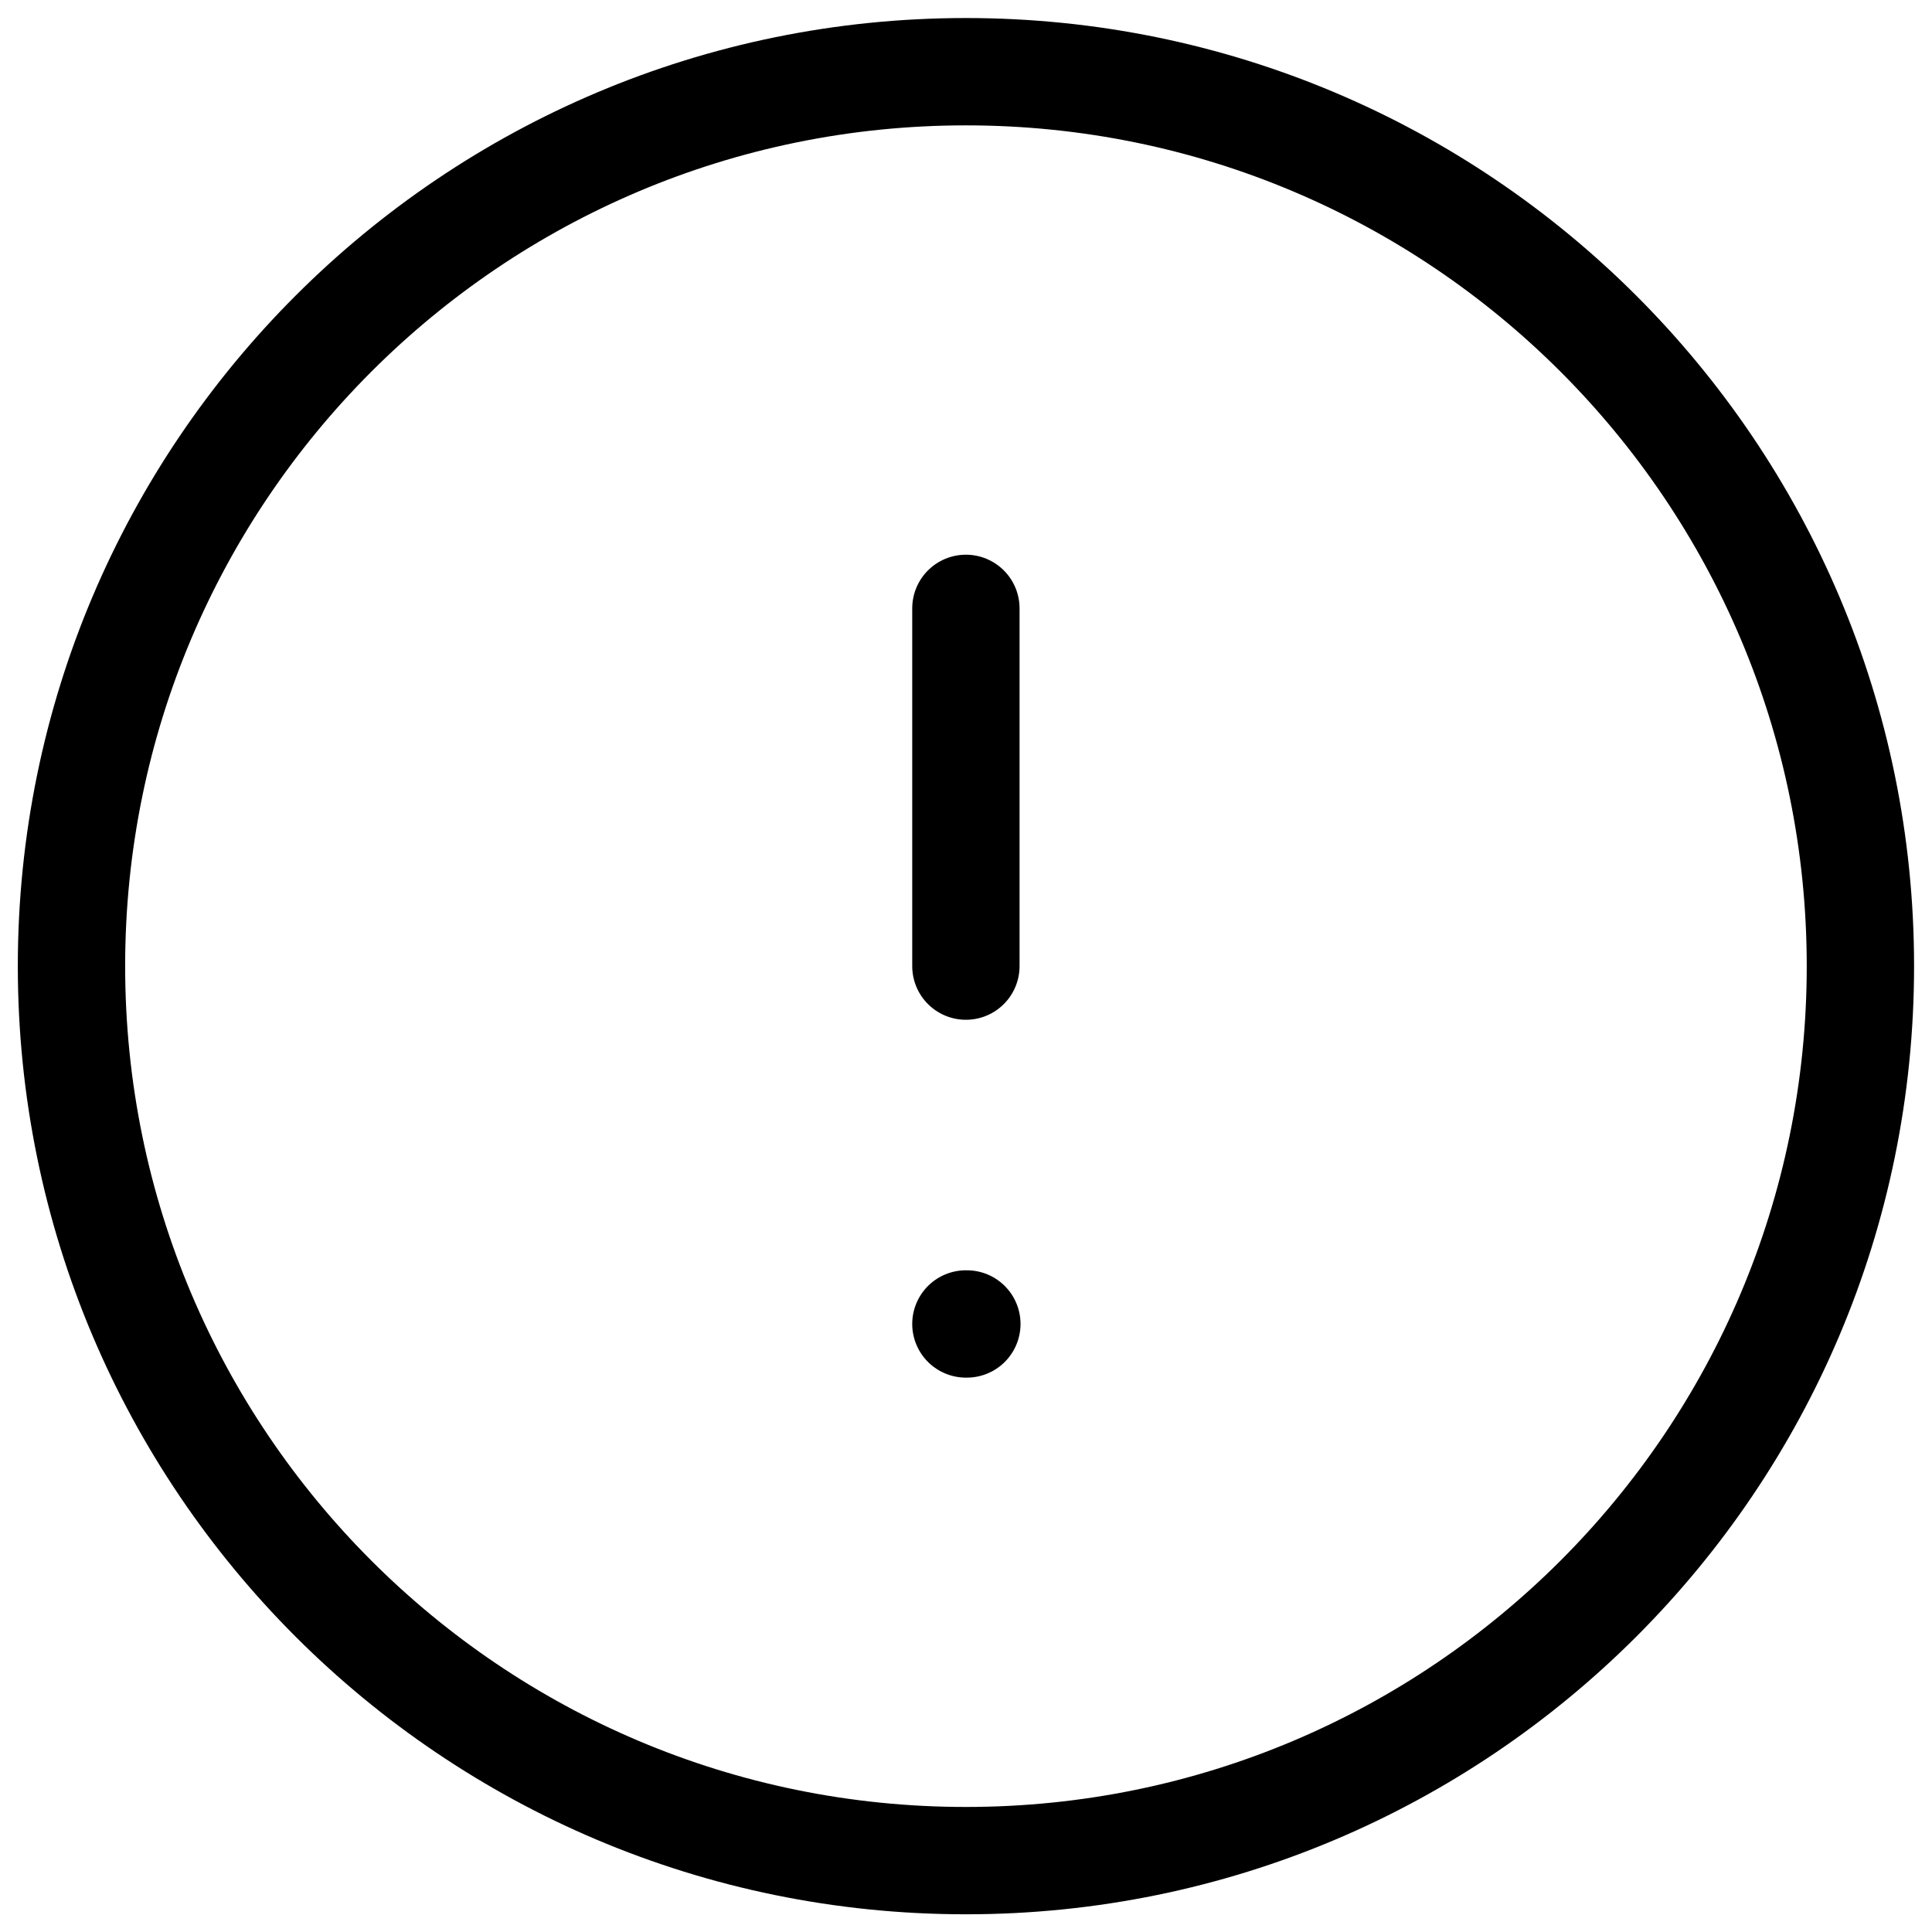
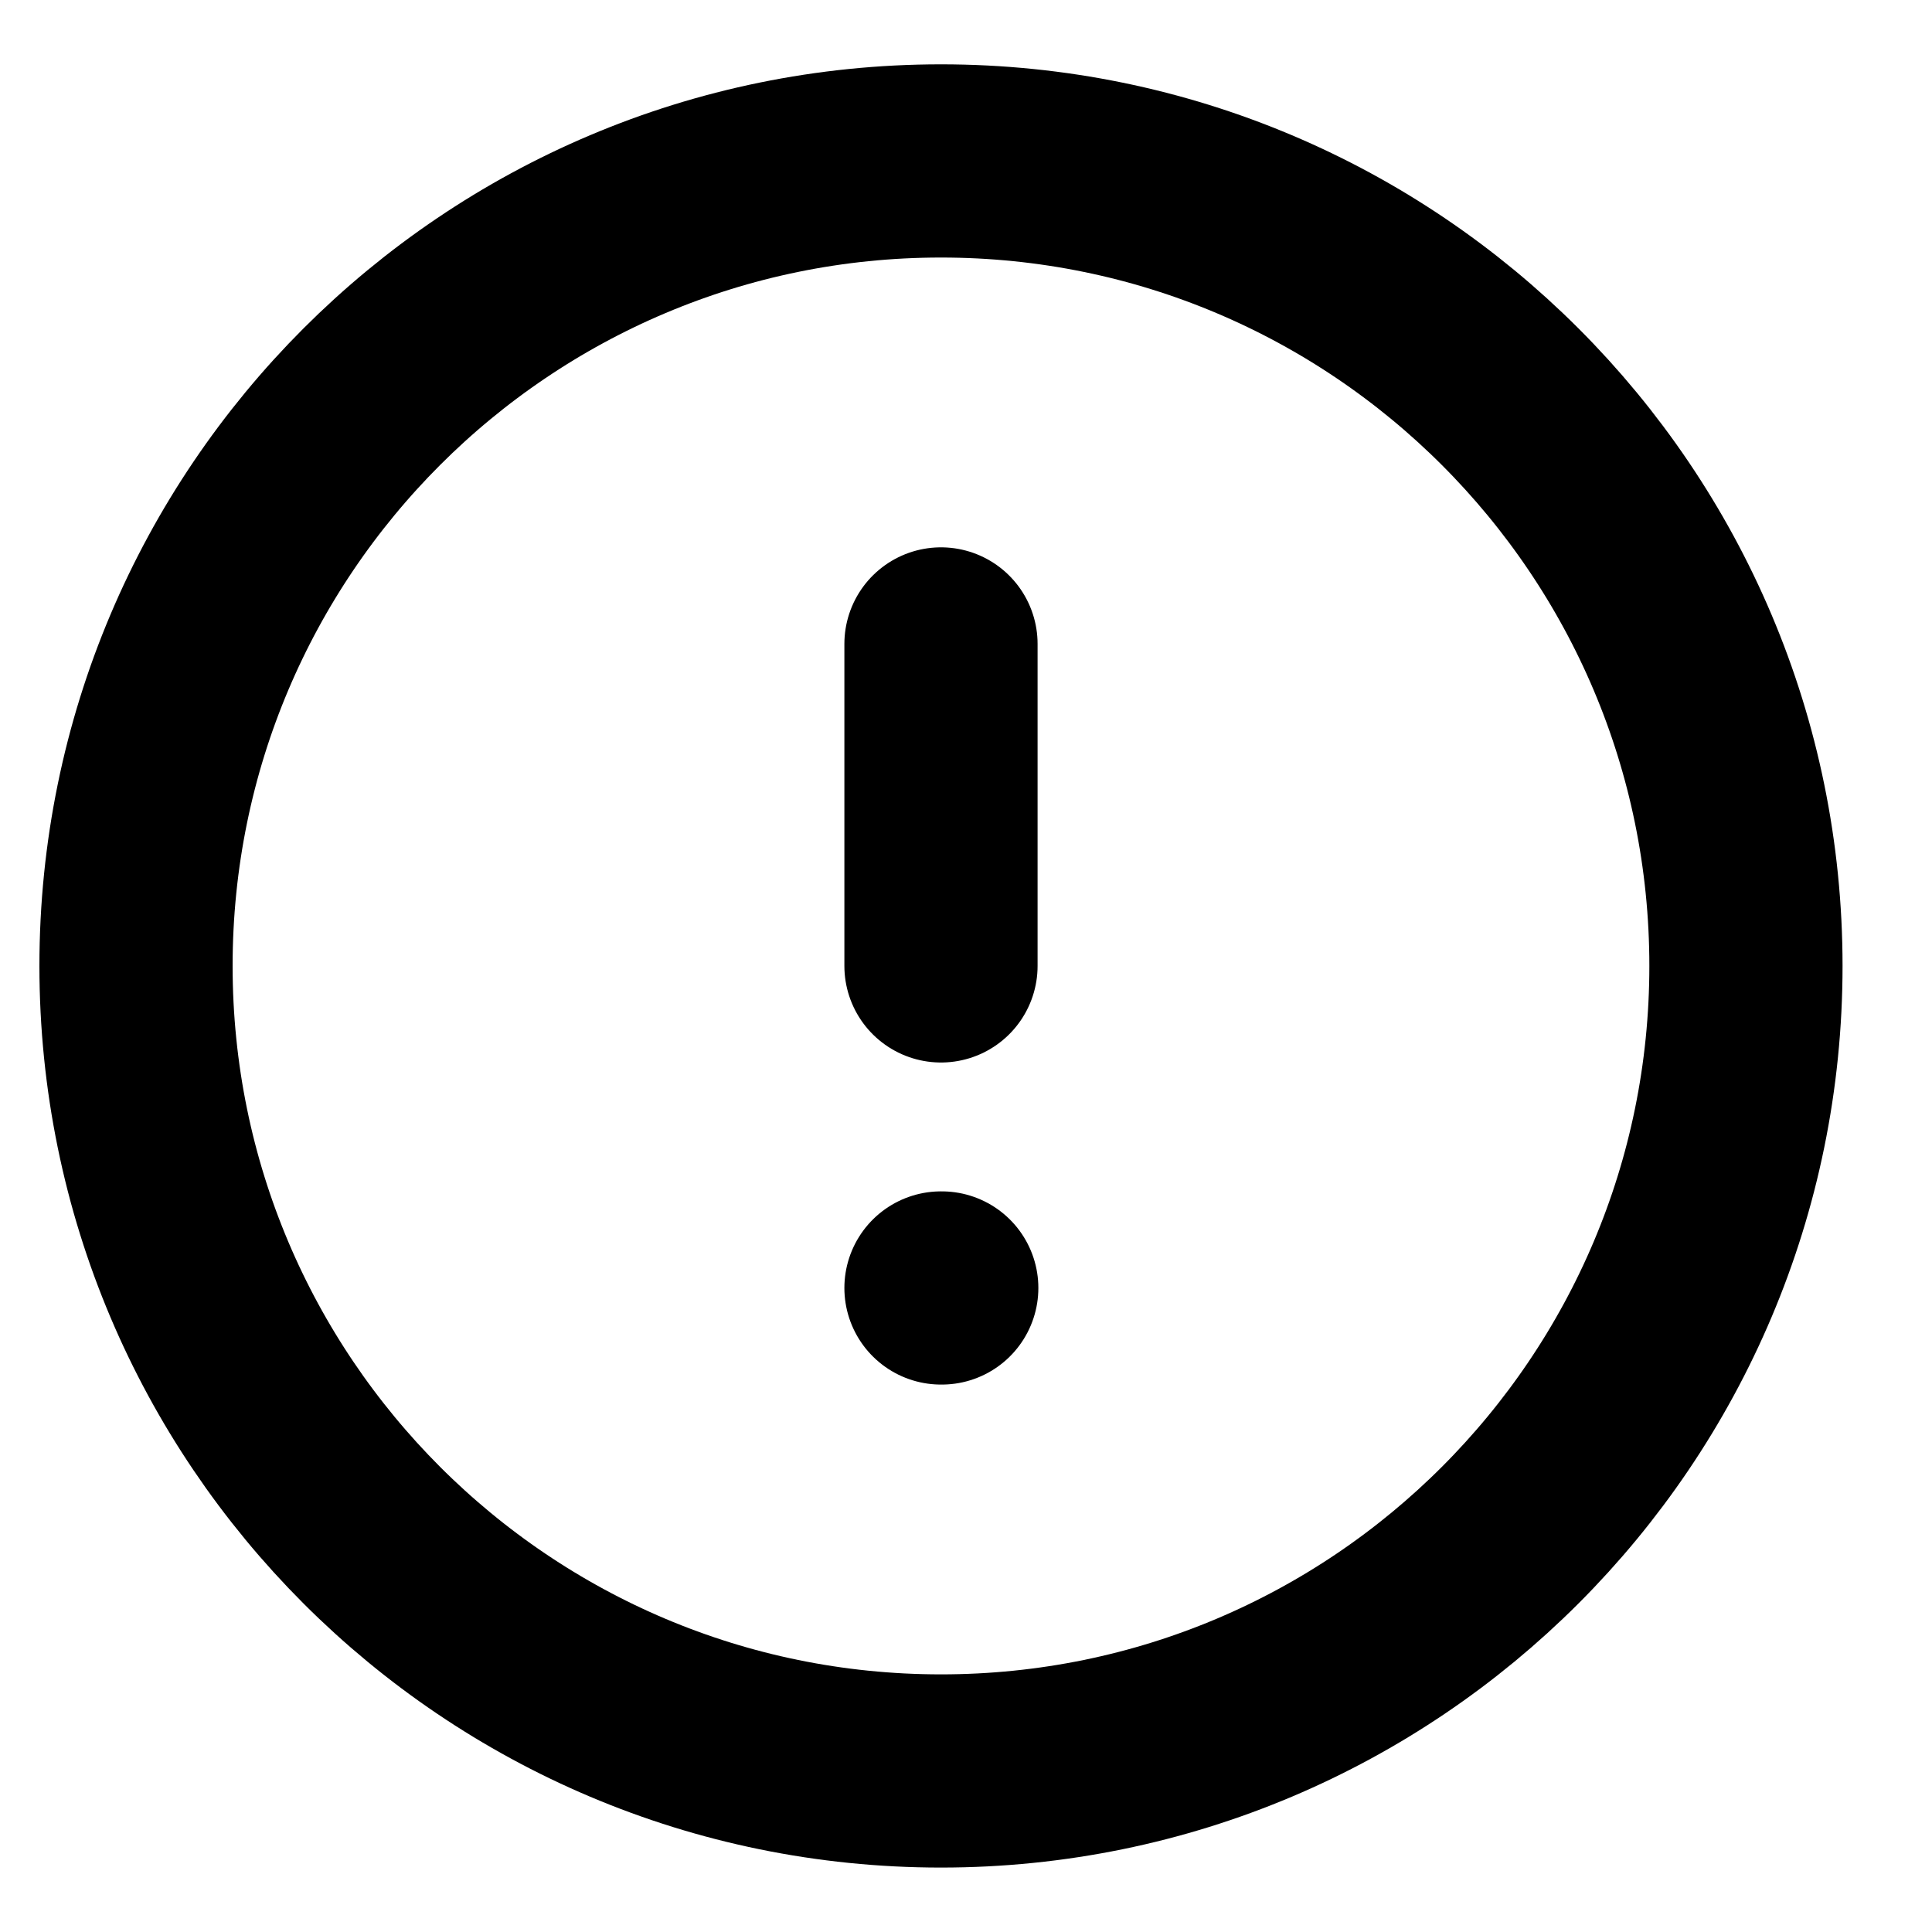
- <svg xmlns="http://www.w3.org/2000/svg" viewBox="0 0 18 18" fill="none">
-   <path d="M8.999 5.668V9.001M8.999 12.335H9.008M17.333 9.001C17.333 13.604 13.602 17.335 8.999 17.335C4.397 17.335 0.666 13.604 0.666 9.001C0.666 4.399 4.397 0.668 8.999 0.668C13.602 0.668 17.333 4.399 17.333 9.001Z" stroke="currentColor" stroke-linecap="round" stroke-linejoin="round" />
+ <svg xmlns="http://www.w3.org/2000/svg" width="20" height="20" viewBox="0 0 20 20" fill="none">
+   <path d="M9.741 6.666V9.999M9.741 13.333H9.749M18.074 9.999C18.074 14.602 14.343 18.333 9.741 18.333C5.139 18.333 1.408 14.602 1.408 9.999C1.408 5.397 5.139 1.666 9.741 1.666C14.343 1.666 18.074 5.397 18.074 9.999Z" stroke="currentColor" stroke-width="2" stroke-linecap="round" stroke-linejoin="round" />
</svg>
